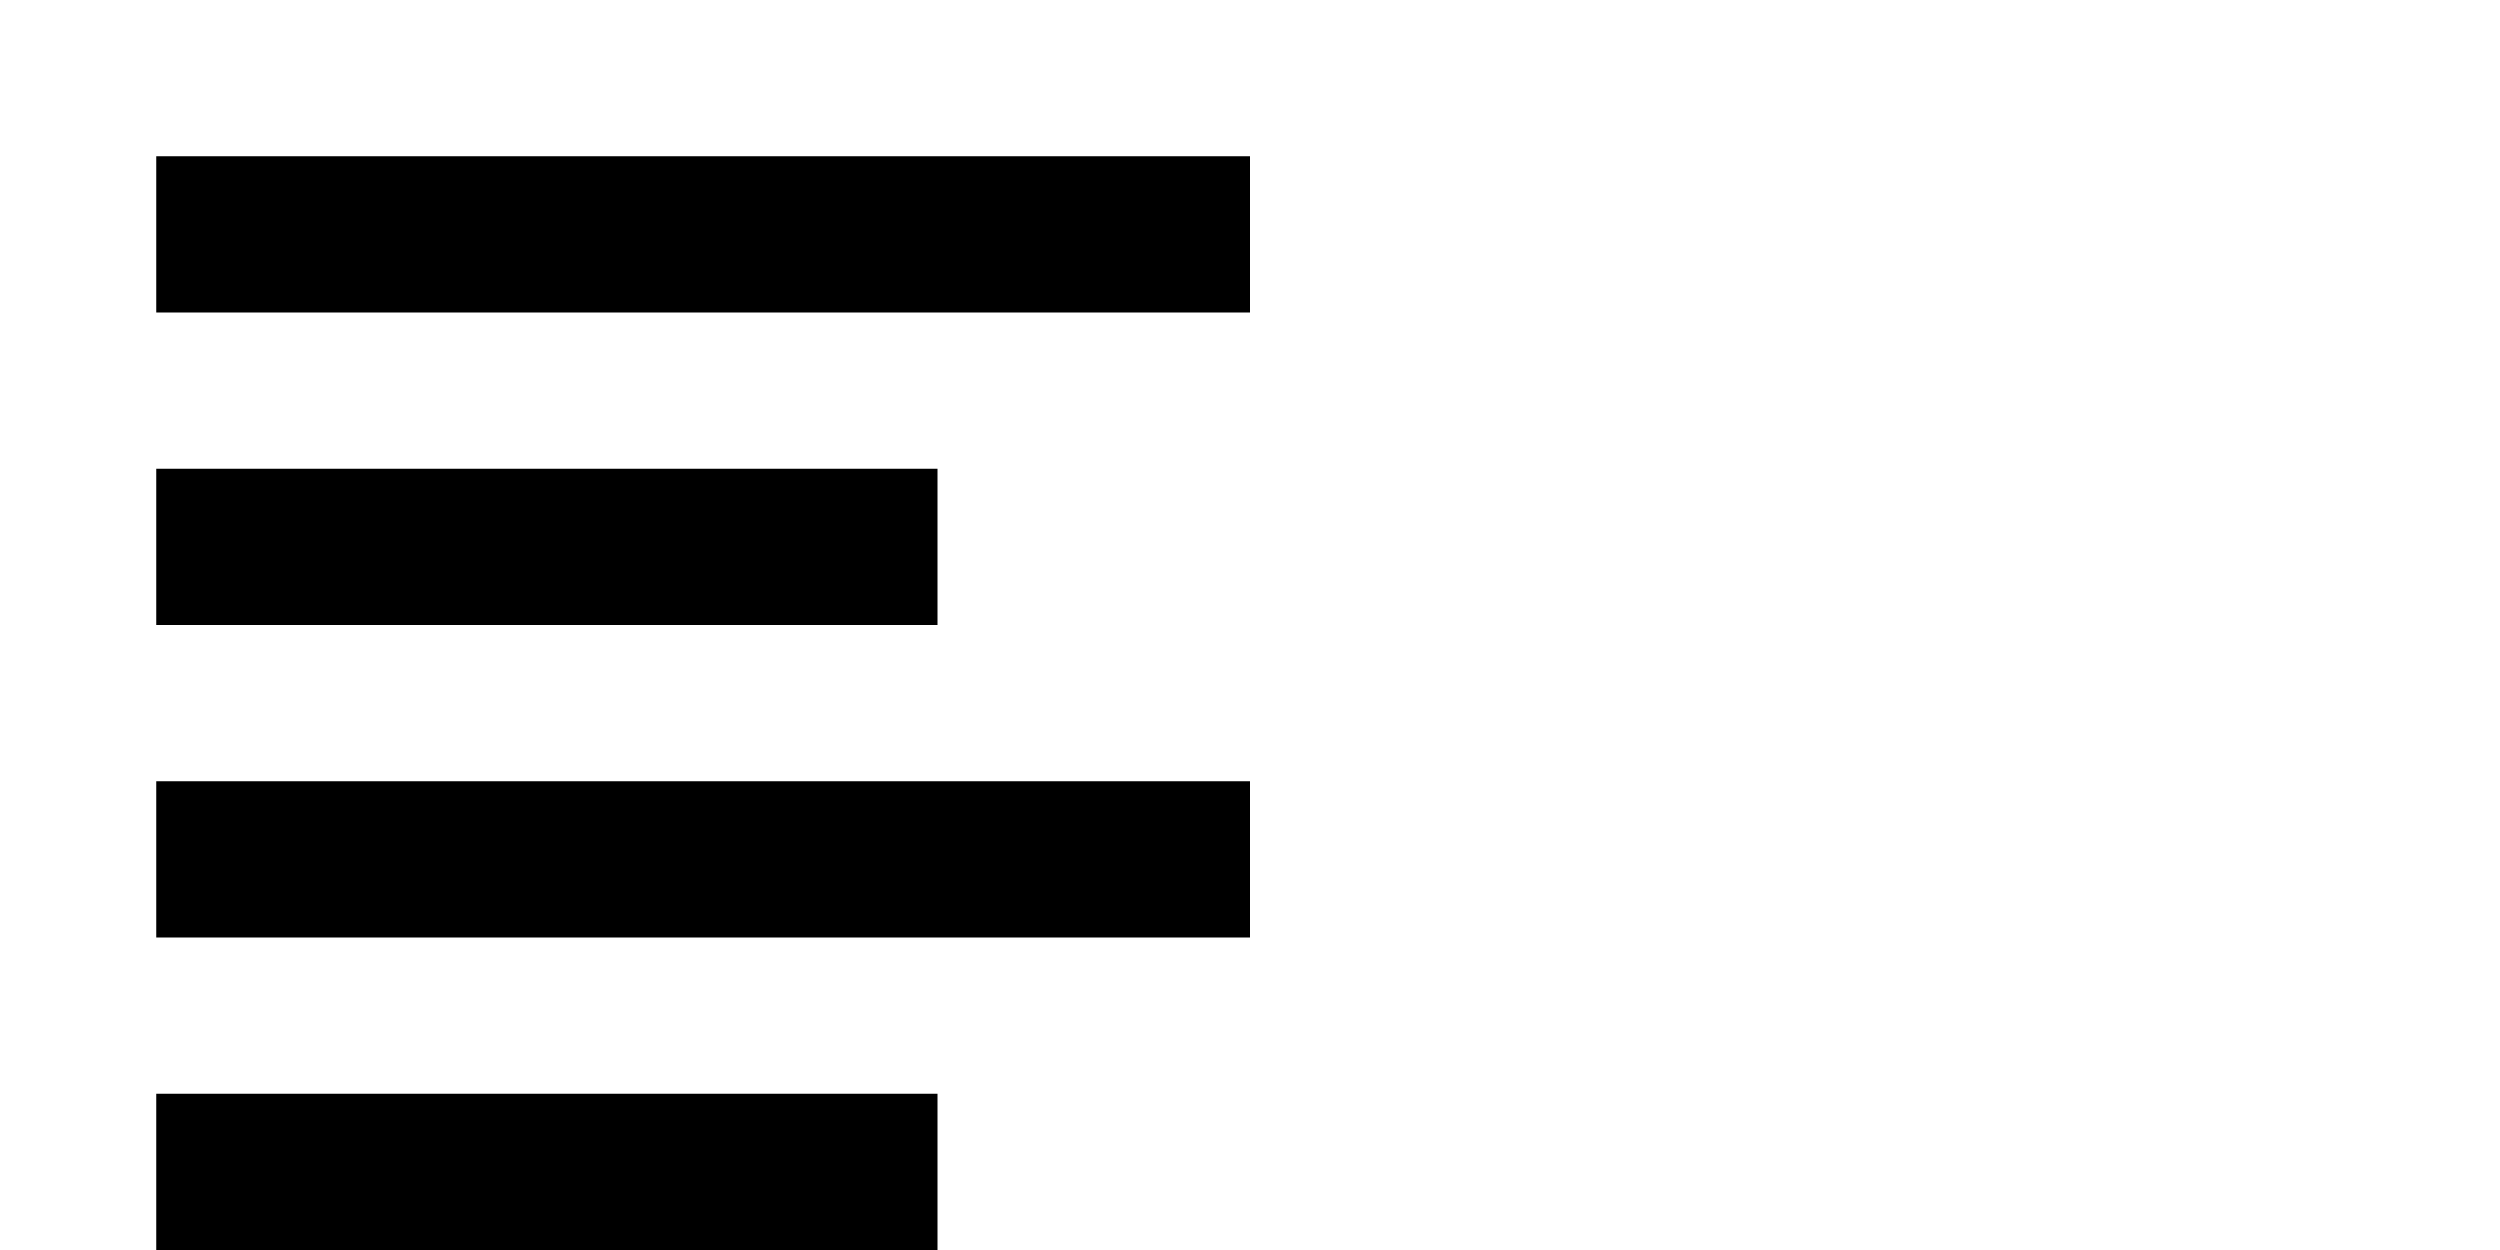
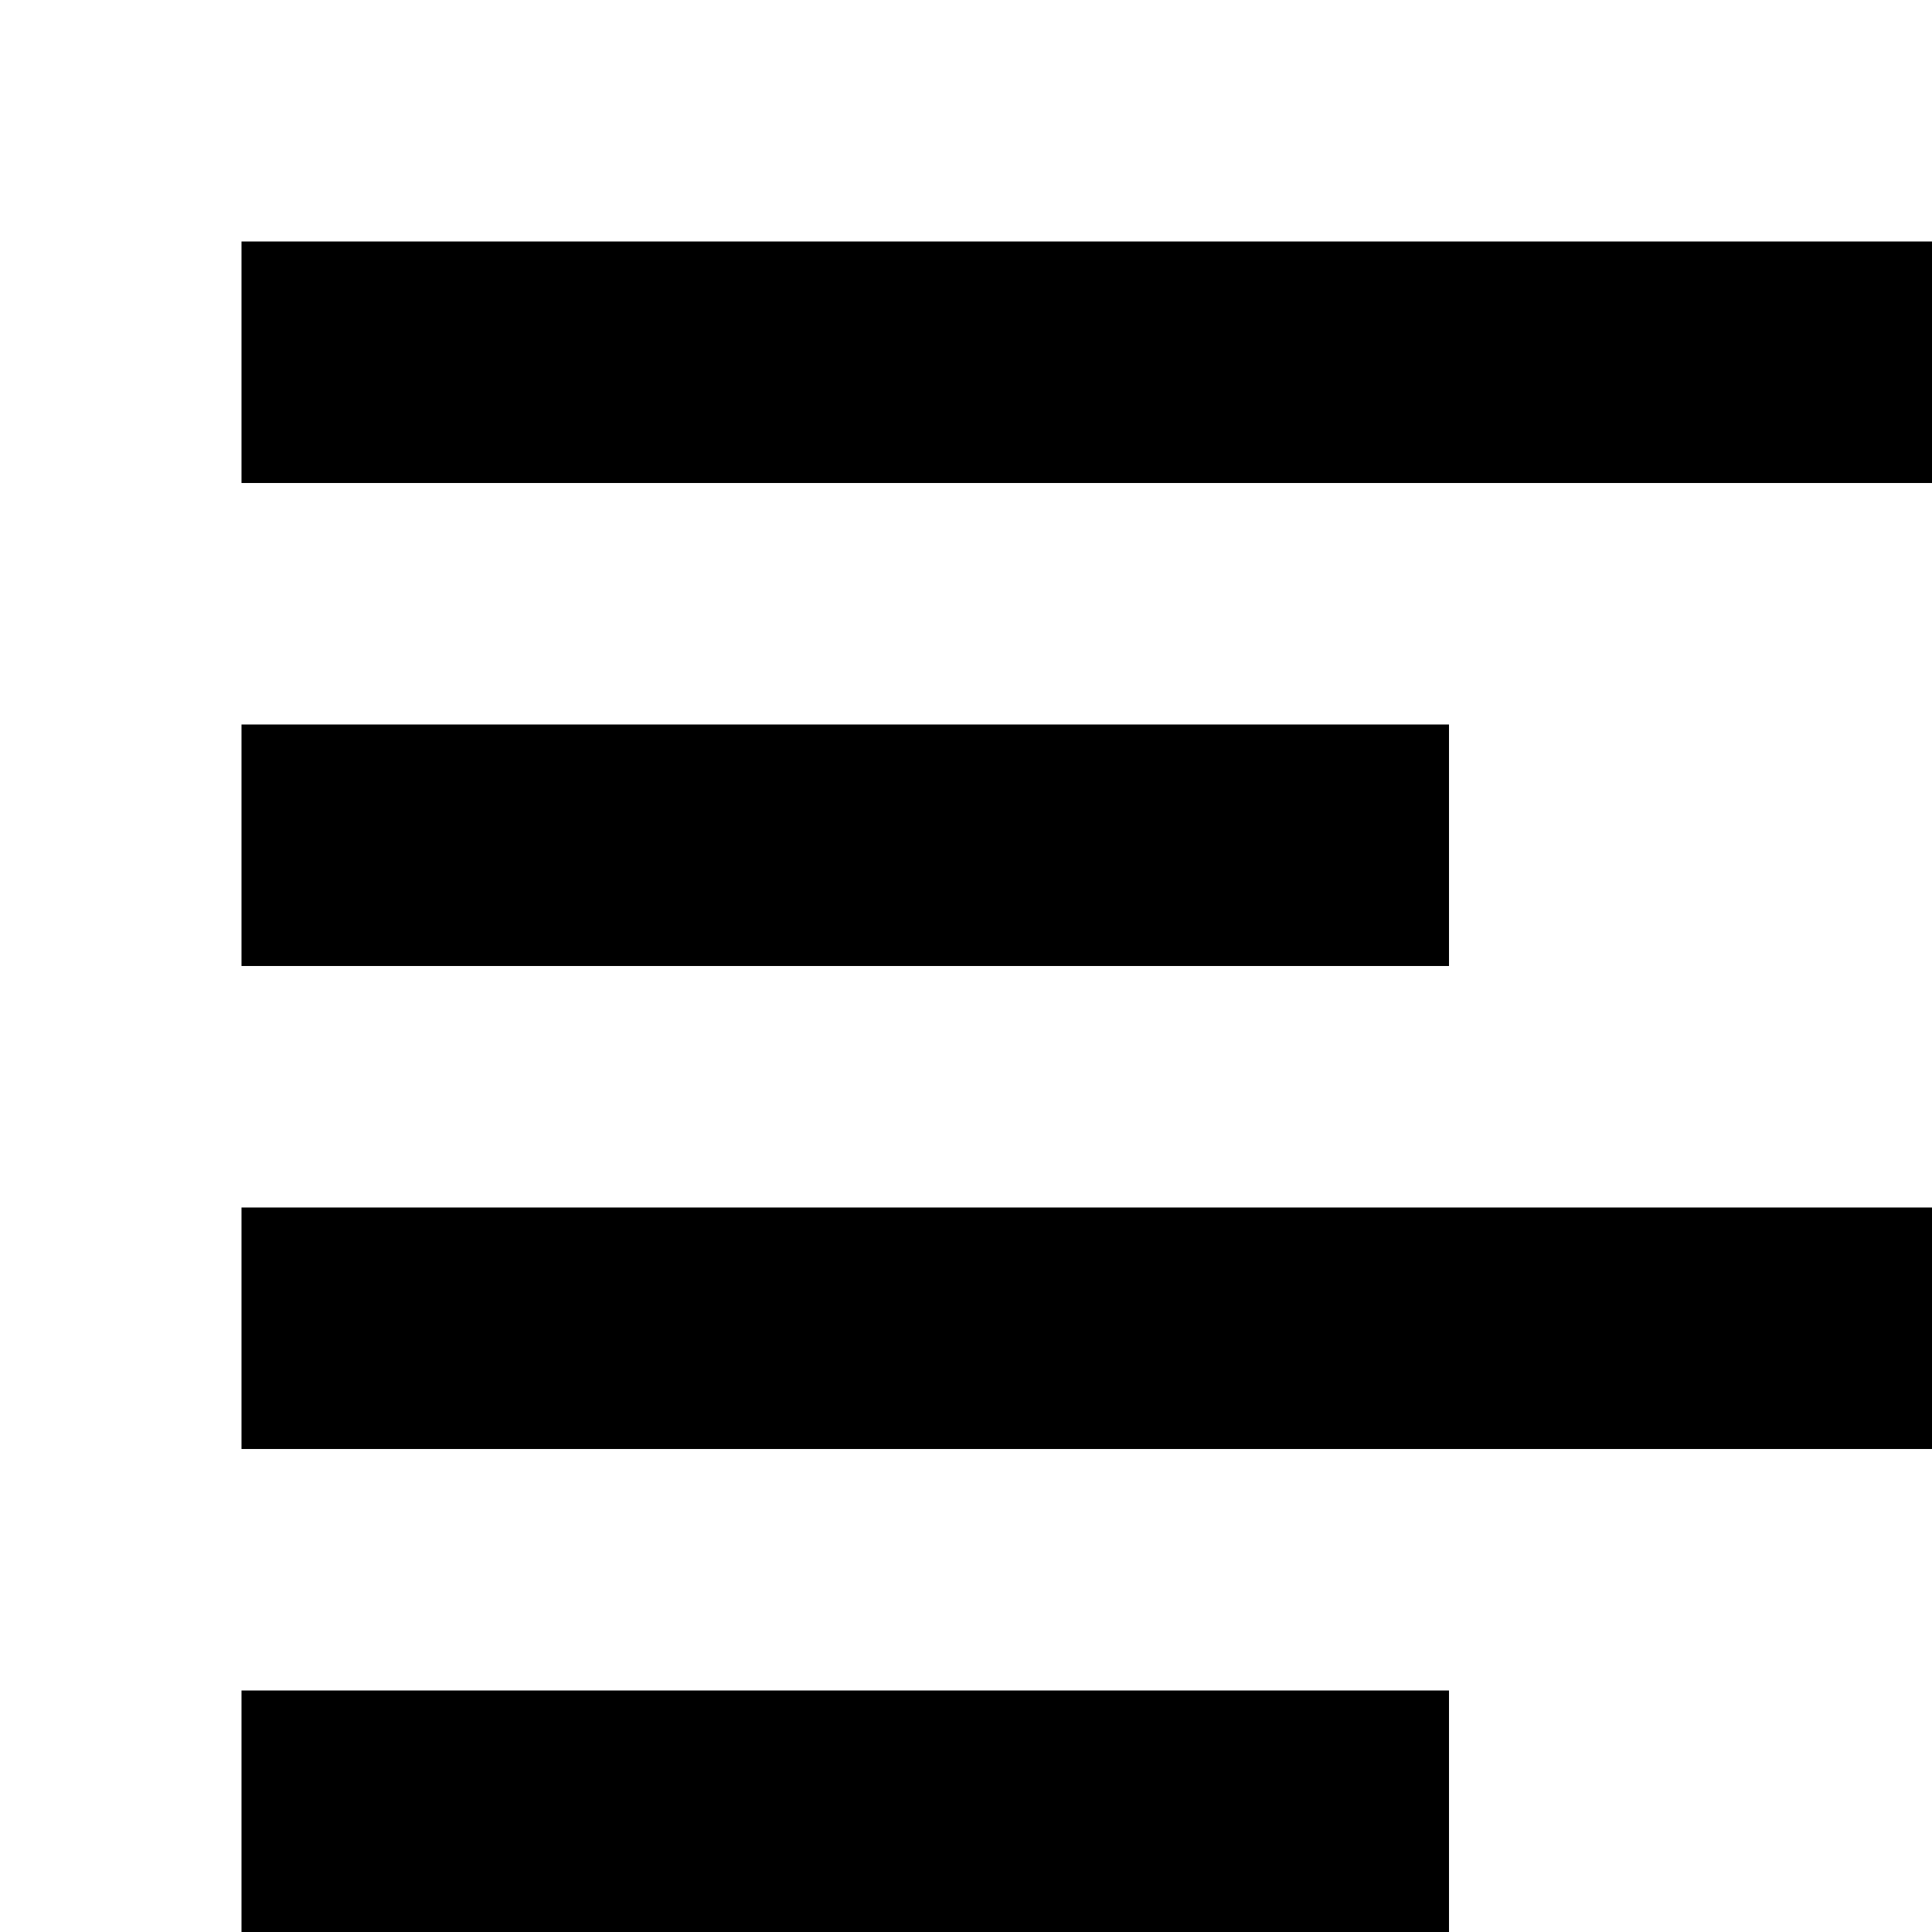
- <svg xmlns="http://www.w3.org/2000/svg" width="32" height="16" version="1.1">
+ <svg xmlns="http://www.w3.org/2000/svg" width="16" height="16" version="1.1">
  <g>
    <path fill-rule="evenodd" d="M0,14 L10,14 L10,12 L0,12 L0,14 Z M10,4 L0,4 L0,6 L10,6 L10,4 Z M0,0 L0,2 L14,2 L14,0 L0,0 Z M0,10 L14,10 L14,8 L0,8 L0,10 Z" transform="translate(2 2)" />
  </g>
</svg>
